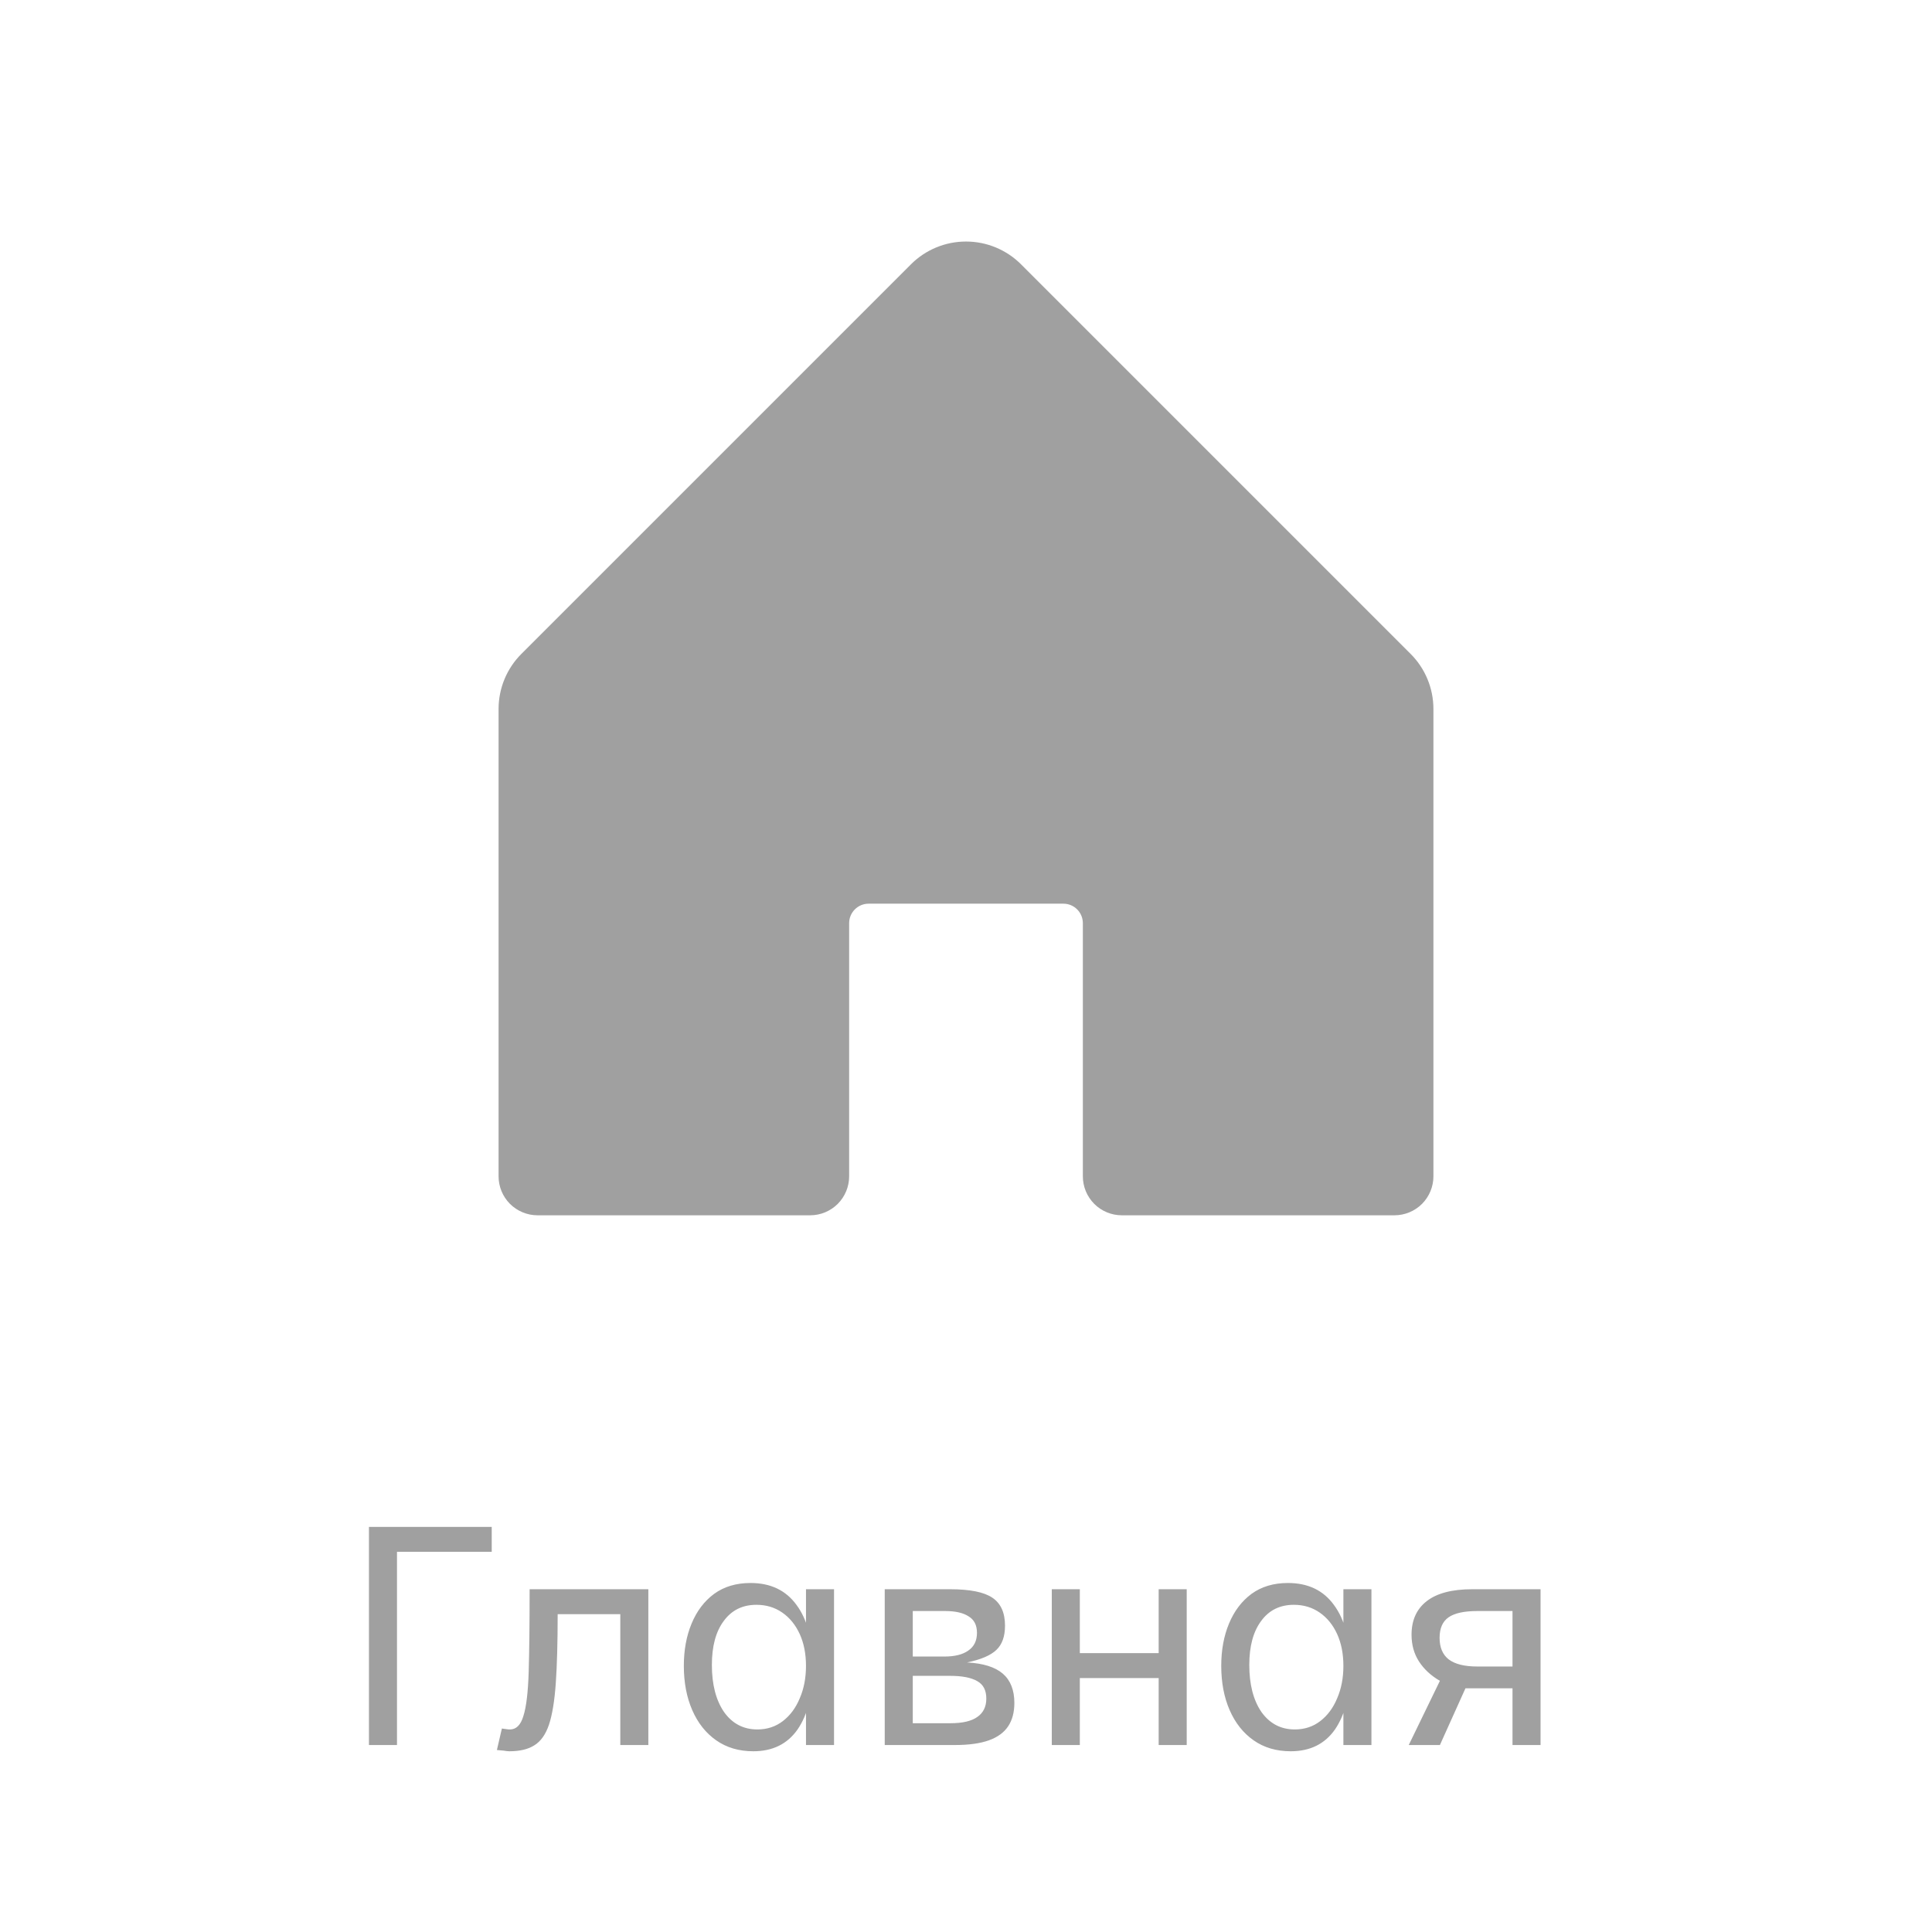
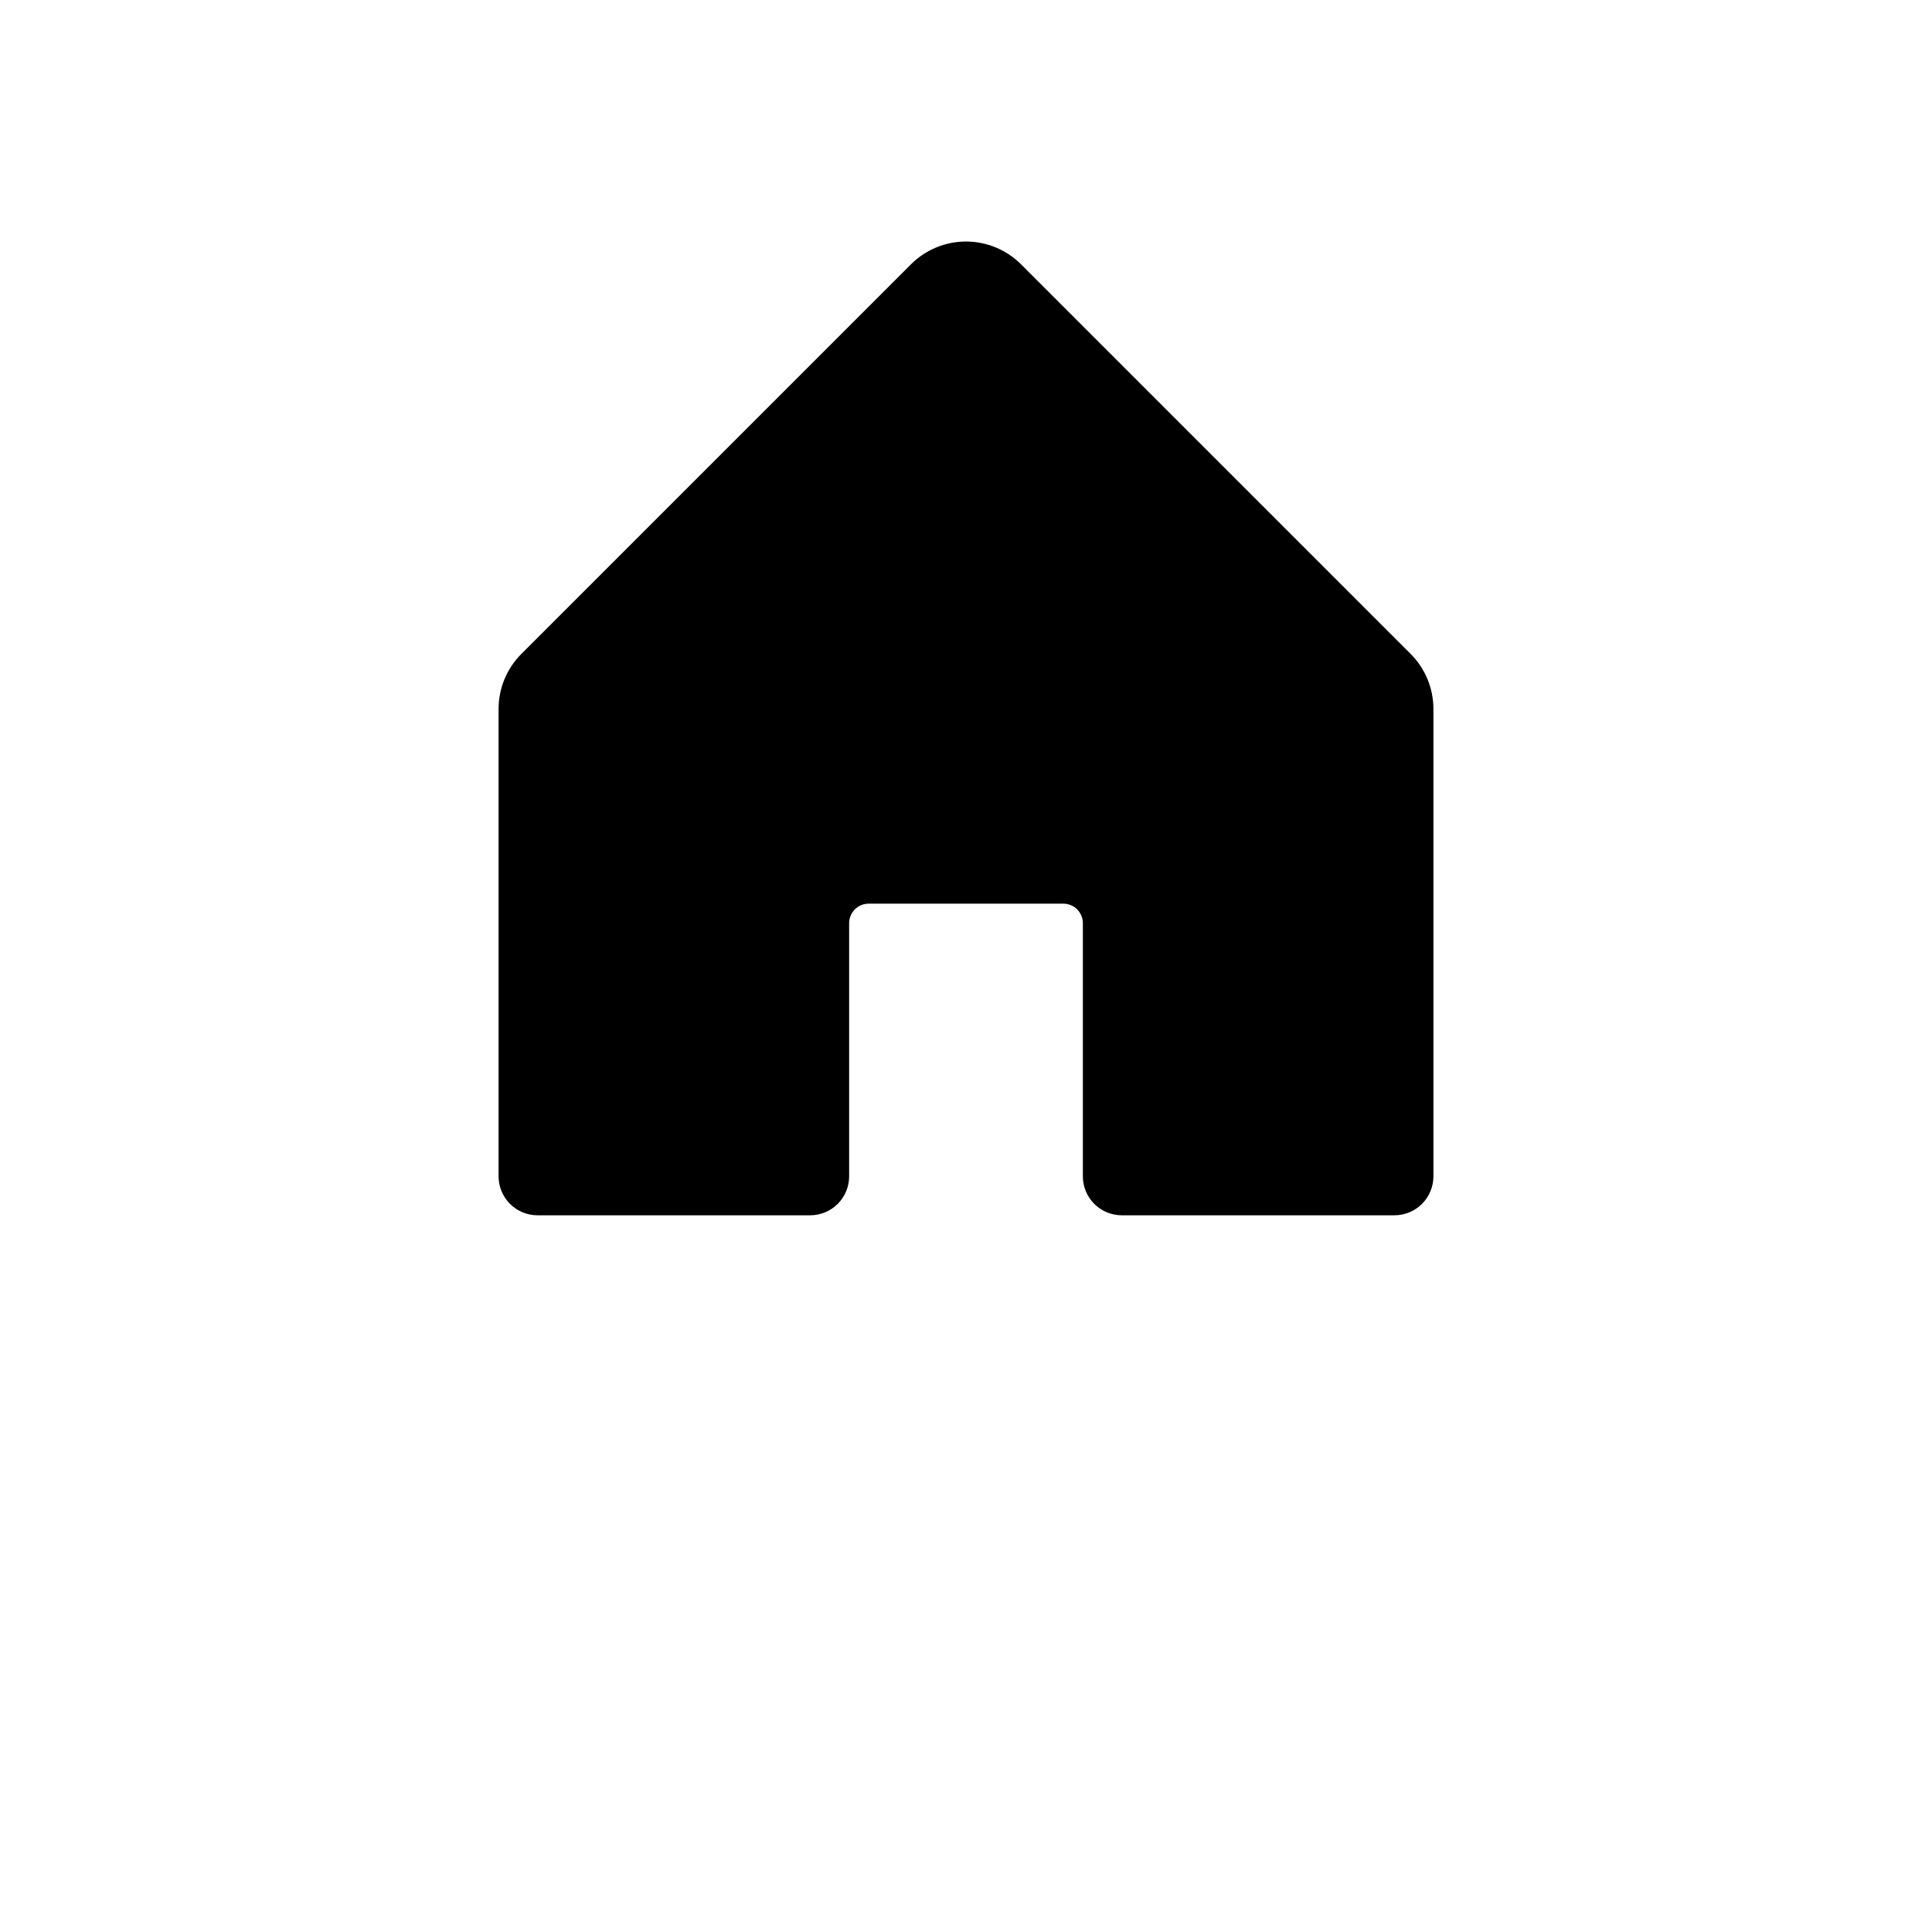
<svg xmlns="http://www.w3.org/2000/svg" width="62" height="62" viewBox="0 0 62 62" fill="none">
-   <path d="M46 22.75V37.75C46 38.081 45.868 38.399 45.634 38.634C45.4 38.868 45.081 39 44.75 39H36C35.669 39 35.35 38.868 35.116 38.634C34.882 38.399 34.75 38.081 34.75 37.75V29.625C34.75 29.459 34.684 29.3 34.567 29.183C34.45 29.066 34.291 29 34.125 29H27.875C27.709 29 27.55 29.066 27.433 29.183C27.316 29.3 27.25 29.459 27.25 29.625V37.75C27.25 38.081 27.118 38.399 26.884 38.634C26.649 38.868 26.331 39 26 39H17.25C16.919 39 16.601 38.868 16.366 38.634C16.132 38.399 16 38.081 16 37.75V22.75C16 22.087 16.264 21.451 16.733 20.983L29.233 8.483C29.702 8.014 30.337 7.751 31 7.751C31.663 7.751 32.298 8.014 32.767 8.483L45.267 20.983C45.736 21.451 46 22.087 46 22.75Z" fill="#A0A0A0" />
-   <path d="M11.84 49H15.78V49.8H12.74V56H11.84V49ZM16.106 55.47C16.16 55.477 16.206 55.483 16.246 55.49C16.286 55.497 16.326 55.5 16.366 55.5C16.566 55.5 16.71 55.357 16.796 55.07C16.89 54.777 16.946 54.303 16.966 53.65C16.986 52.99 16.996 52.107 16.996 51H20.806V56H19.906V51.8H17.896C17.896 52.7 17.876 53.437 17.836 54.01C17.796 54.583 17.723 55.03 17.616 55.35C17.51 55.663 17.353 55.883 17.146 56.01C16.946 56.137 16.68 56.2 16.346 56.2C16.3 56.2 16.24 56.193 16.166 56.18C16.093 56.173 16.02 56.167 15.946 56.16L16.106 55.47ZM24.175 56.2C23.715 56.2 23.318 56.083 22.985 55.85C22.651 55.617 22.395 55.293 22.215 54.88C22.035 54.467 21.945 53.993 21.945 53.46C21.945 52.953 22.028 52.5 22.195 52.1C22.361 51.7 22.601 51.383 22.915 51.15C23.235 50.917 23.625 50.8 24.085 50.8C24.731 50.8 25.225 51.037 25.565 51.51C25.911 51.977 26.085 52.647 26.085 53.52C26.085 54.367 25.921 55.027 25.595 55.5C25.268 55.967 24.795 56.2 24.175 56.2ZM24.305 55.5C24.618 55.5 24.891 55.41 25.125 55.23C25.358 55.05 25.538 54.807 25.665 54.5C25.798 54.193 25.865 53.847 25.865 53.46C25.865 53.073 25.798 52.733 25.665 52.44C25.531 52.147 25.345 51.917 25.105 51.75C24.865 51.583 24.588 51.5 24.275 51.5C23.828 51.5 23.478 51.673 23.225 52.02C22.971 52.36 22.845 52.83 22.845 53.43C22.845 54.057 22.975 54.56 23.235 54.94C23.501 55.313 23.858 55.5 24.305 55.5ZM25.865 56V51H26.765V56H25.865ZM28.392 51H30.482C31.122 51 31.575 51.09 31.842 51.27C32.115 51.45 32.252 51.75 32.252 52.17C32.252 52.517 32.158 52.777 31.972 52.95C31.792 53.123 31.479 53.257 31.032 53.35C31.552 53.377 31.935 53.497 32.182 53.71C32.428 53.923 32.552 54.237 32.552 54.65C32.552 54.95 32.485 55.2 32.352 55.4C32.218 55.6 32.012 55.75 31.732 55.85C31.452 55.95 31.088 56 30.642 56H28.392V51ZM30.312 53.16C30.639 53.16 30.892 53.097 31.072 52.97C31.259 52.843 31.352 52.653 31.352 52.4C31.352 52.153 31.262 51.977 31.082 51.87C30.909 51.757 30.659 51.7 30.332 51.7H29.292V53.16H30.312ZM30.502 55.3C30.889 55.3 31.175 55.233 31.362 55.1C31.555 54.967 31.652 54.77 31.652 54.51C31.652 54.243 31.555 54.057 31.362 53.95C31.169 53.837 30.878 53.78 30.492 53.78H29.292V55.3H30.502ZM33.753 51H34.653V53.05H37.183V51H38.083V56H37.183V53.85H34.653V56H33.753V51ZM41.421 56.2C40.961 56.2 40.564 56.083 40.231 55.85C39.898 55.617 39.641 55.293 39.461 54.88C39.281 54.467 39.191 53.993 39.191 53.46C39.191 52.953 39.274 52.5 39.441 52.1C39.608 51.7 39.847 51.383 40.161 51.15C40.481 50.917 40.871 50.8 41.331 50.8C41.977 50.8 42.471 51.037 42.811 51.51C43.157 51.977 43.331 52.647 43.331 53.52C43.331 54.367 43.167 55.027 42.841 55.5C42.514 55.967 42.041 56.2 41.421 56.2ZM41.551 55.5C41.864 55.5 42.138 55.41 42.371 55.23C42.604 55.05 42.784 54.807 42.911 54.5C43.044 54.193 43.111 53.847 43.111 53.46C43.111 53.073 43.044 52.733 42.911 52.44C42.778 52.147 42.591 51.917 42.351 51.75C42.111 51.583 41.834 51.5 41.521 51.5C41.074 51.5 40.724 51.673 40.471 52.02C40.218 52.36 40.091 52.83 40.091 53.43C40.091 54.057 40.221 54.56 40.481 54.94C40.748 55.313 41.104 55.5 41.551 55.5ZM43.111 56V51H44.011V56H43.111ZM46.208 53.94C45.921 53.773 45.698 53.567 45.538 53.32C45.378 53.073 45.298 52.787 45.298 52.46C45.298 51.993 45.461 51.633 45.788 51.38C46.115 51.127 46.601 51 47.248 51H49.438V56H48.538V54.18H47.028L46.208 56H45.208L46.208 53.94ZM48.538 51.7H47.408C46.988 51.7 46.681 51.767 46.488 51.9C46.295 52.033 46.198 52.253 46.198 52.56C46.198 52.867 46.295 53.097 46.488 53.25C46.688 53.403 46.995 53.48 47.408 53.48H48.538V51.7Z" fill="#A0A0A0" />
+   <path d="M46 22.75V37.75C46 38.081 45.868 38.399 45.634 38.634C45.4 38.868 45.081 39 44.75 39H36C35.669 39 35.35 38.868 35.116 38.634C34.882 38.399 34.75 38.081 34.75 37.75V29.625C34.75 29.459 34.684 29.3 34.567 29.183C34.45 29.066 34.291 29 34.125 29H27.875C27.709 29 27.55 29.066 27.433 29.183C27.316 29.3 27.25 29.459 27.25 29.625V37.75C27.25 38.081 27.118 38.399 26.884 38.634C26.649 38.868 26.331 39 26 39H17.25C16.919 39 16.601 38.868 16.366 38.634C16.132 38.399 16 38.081 16 37.75V22.75C16 22.087 16.264 21.451 16.733 20.983L29.233 8.483C29.702 8.014 30.337 7.751 31 7.751C31.663 7.751 32.298 8.014 32.767 8.483L45.267 20.983C45.736 21.451 46 22.087 46 22.75Z" fill="currentColor" />
</svg>
